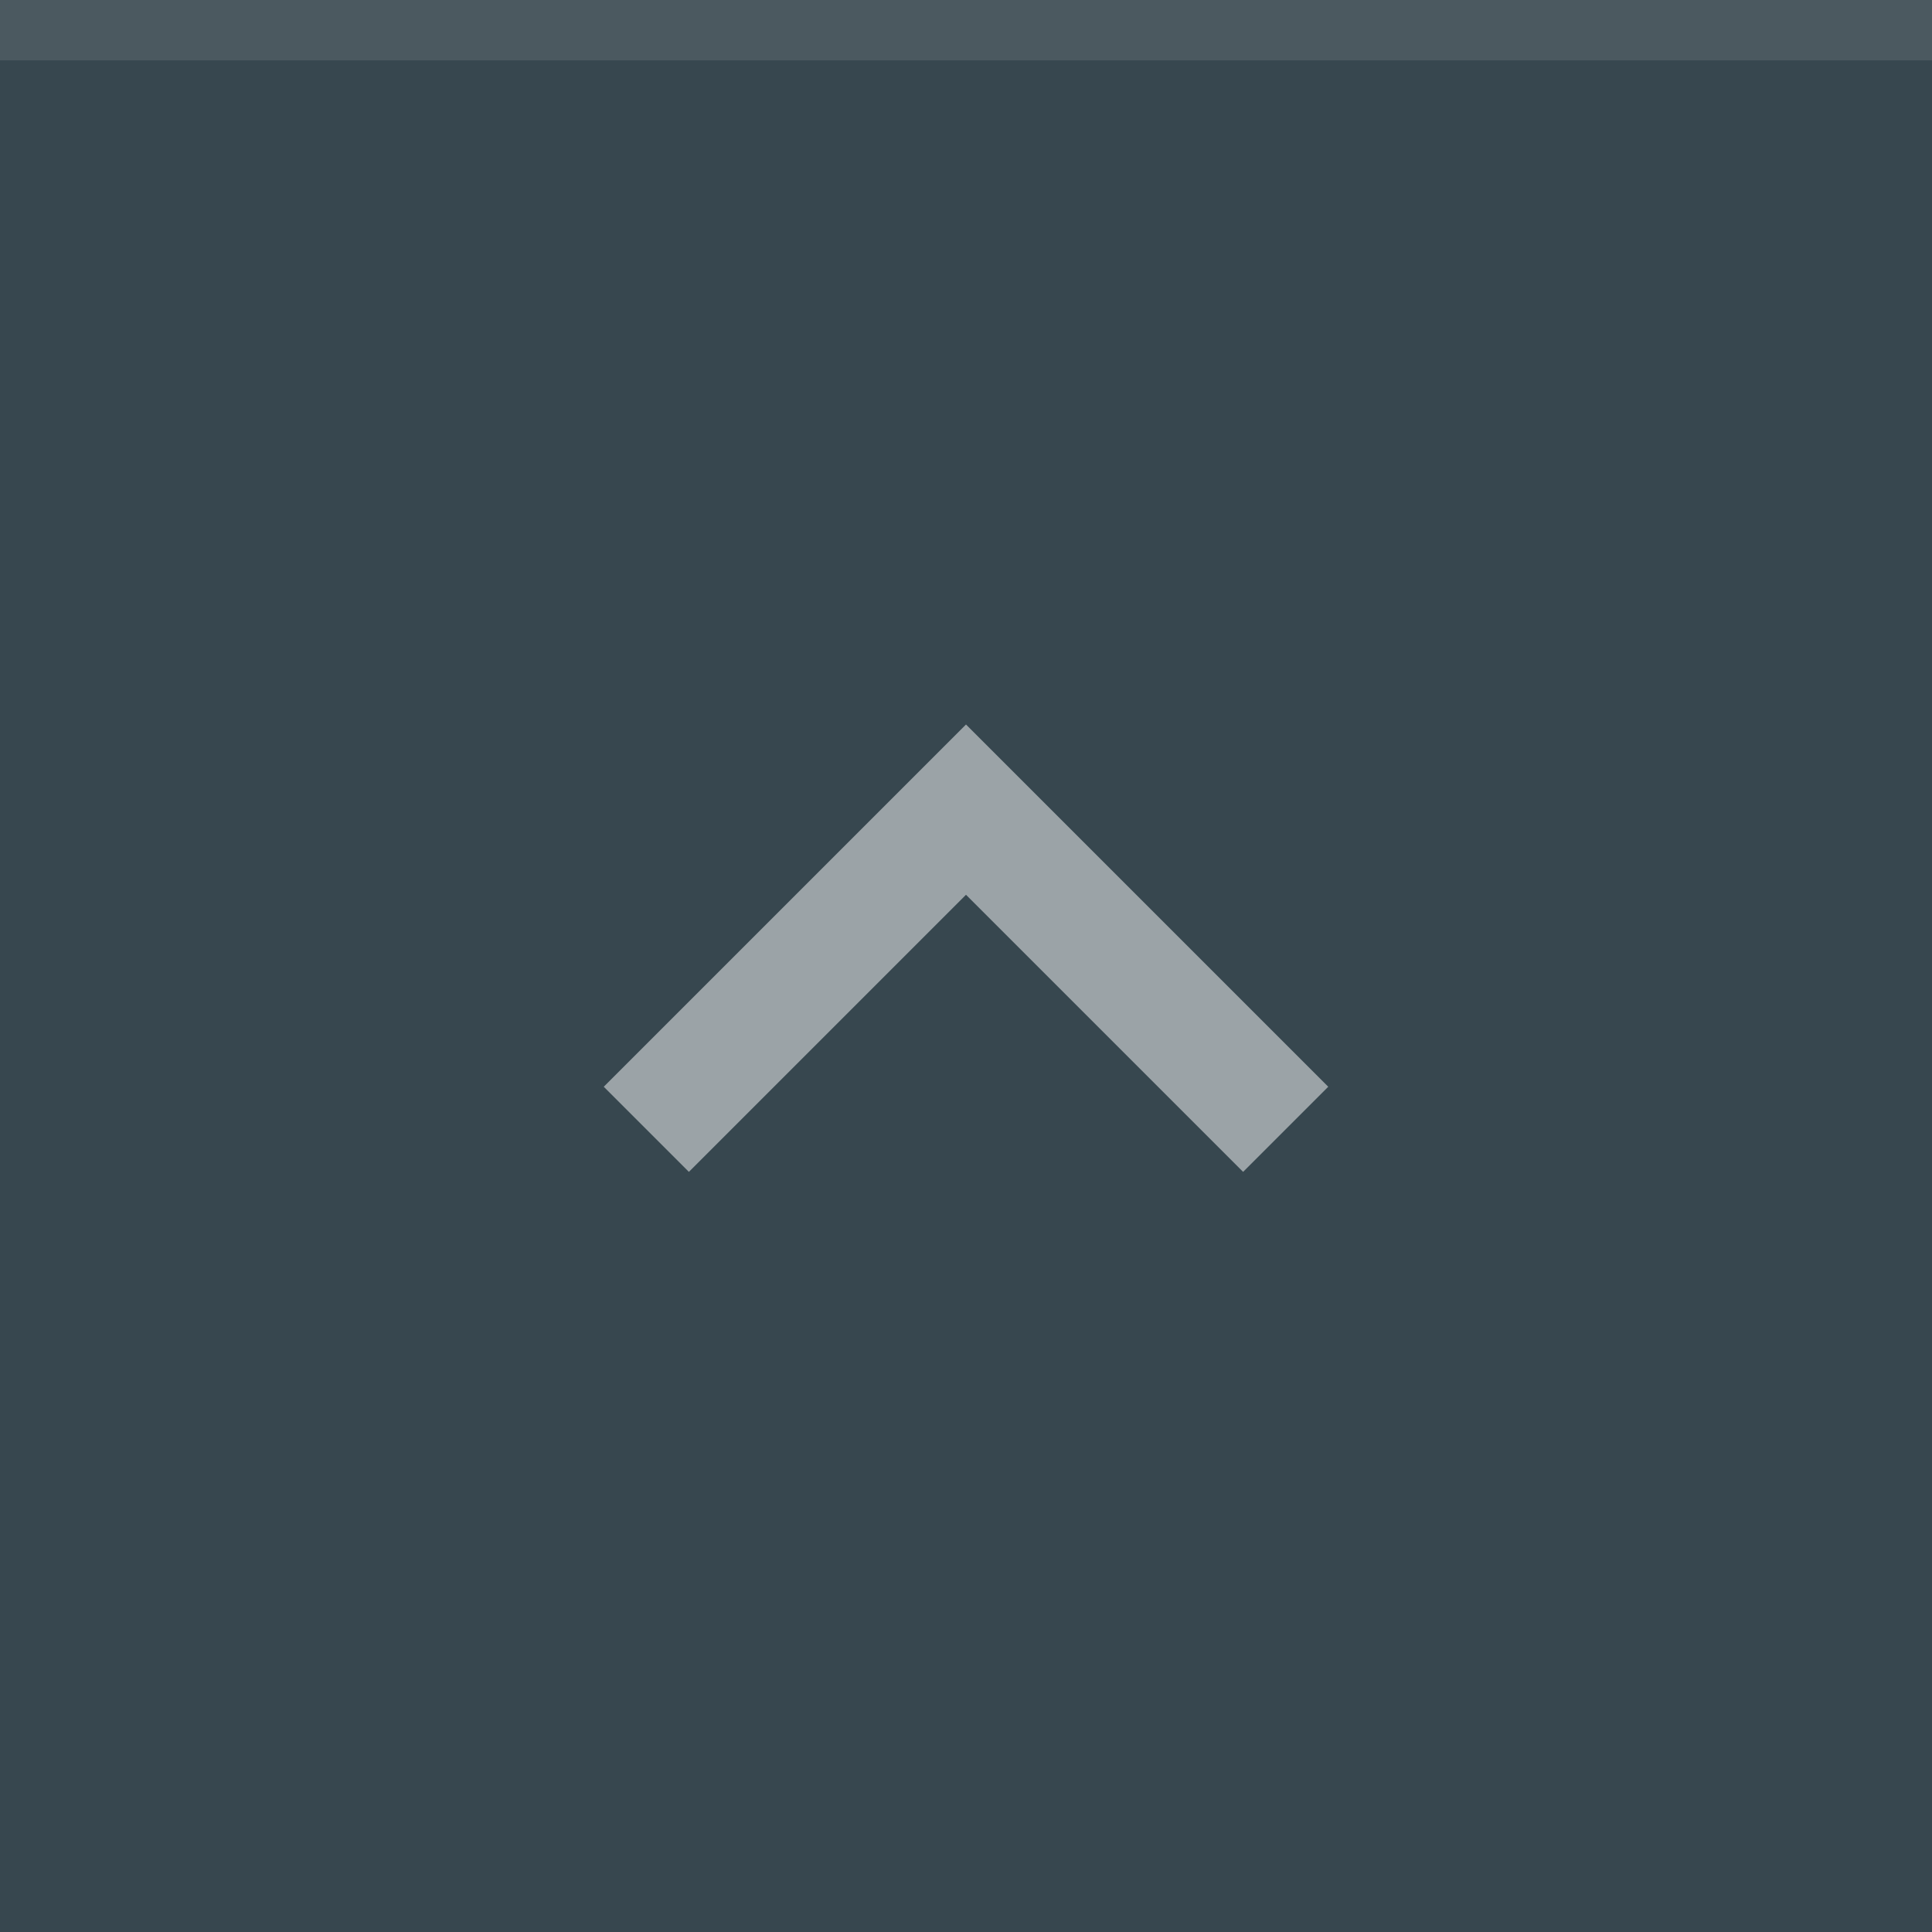
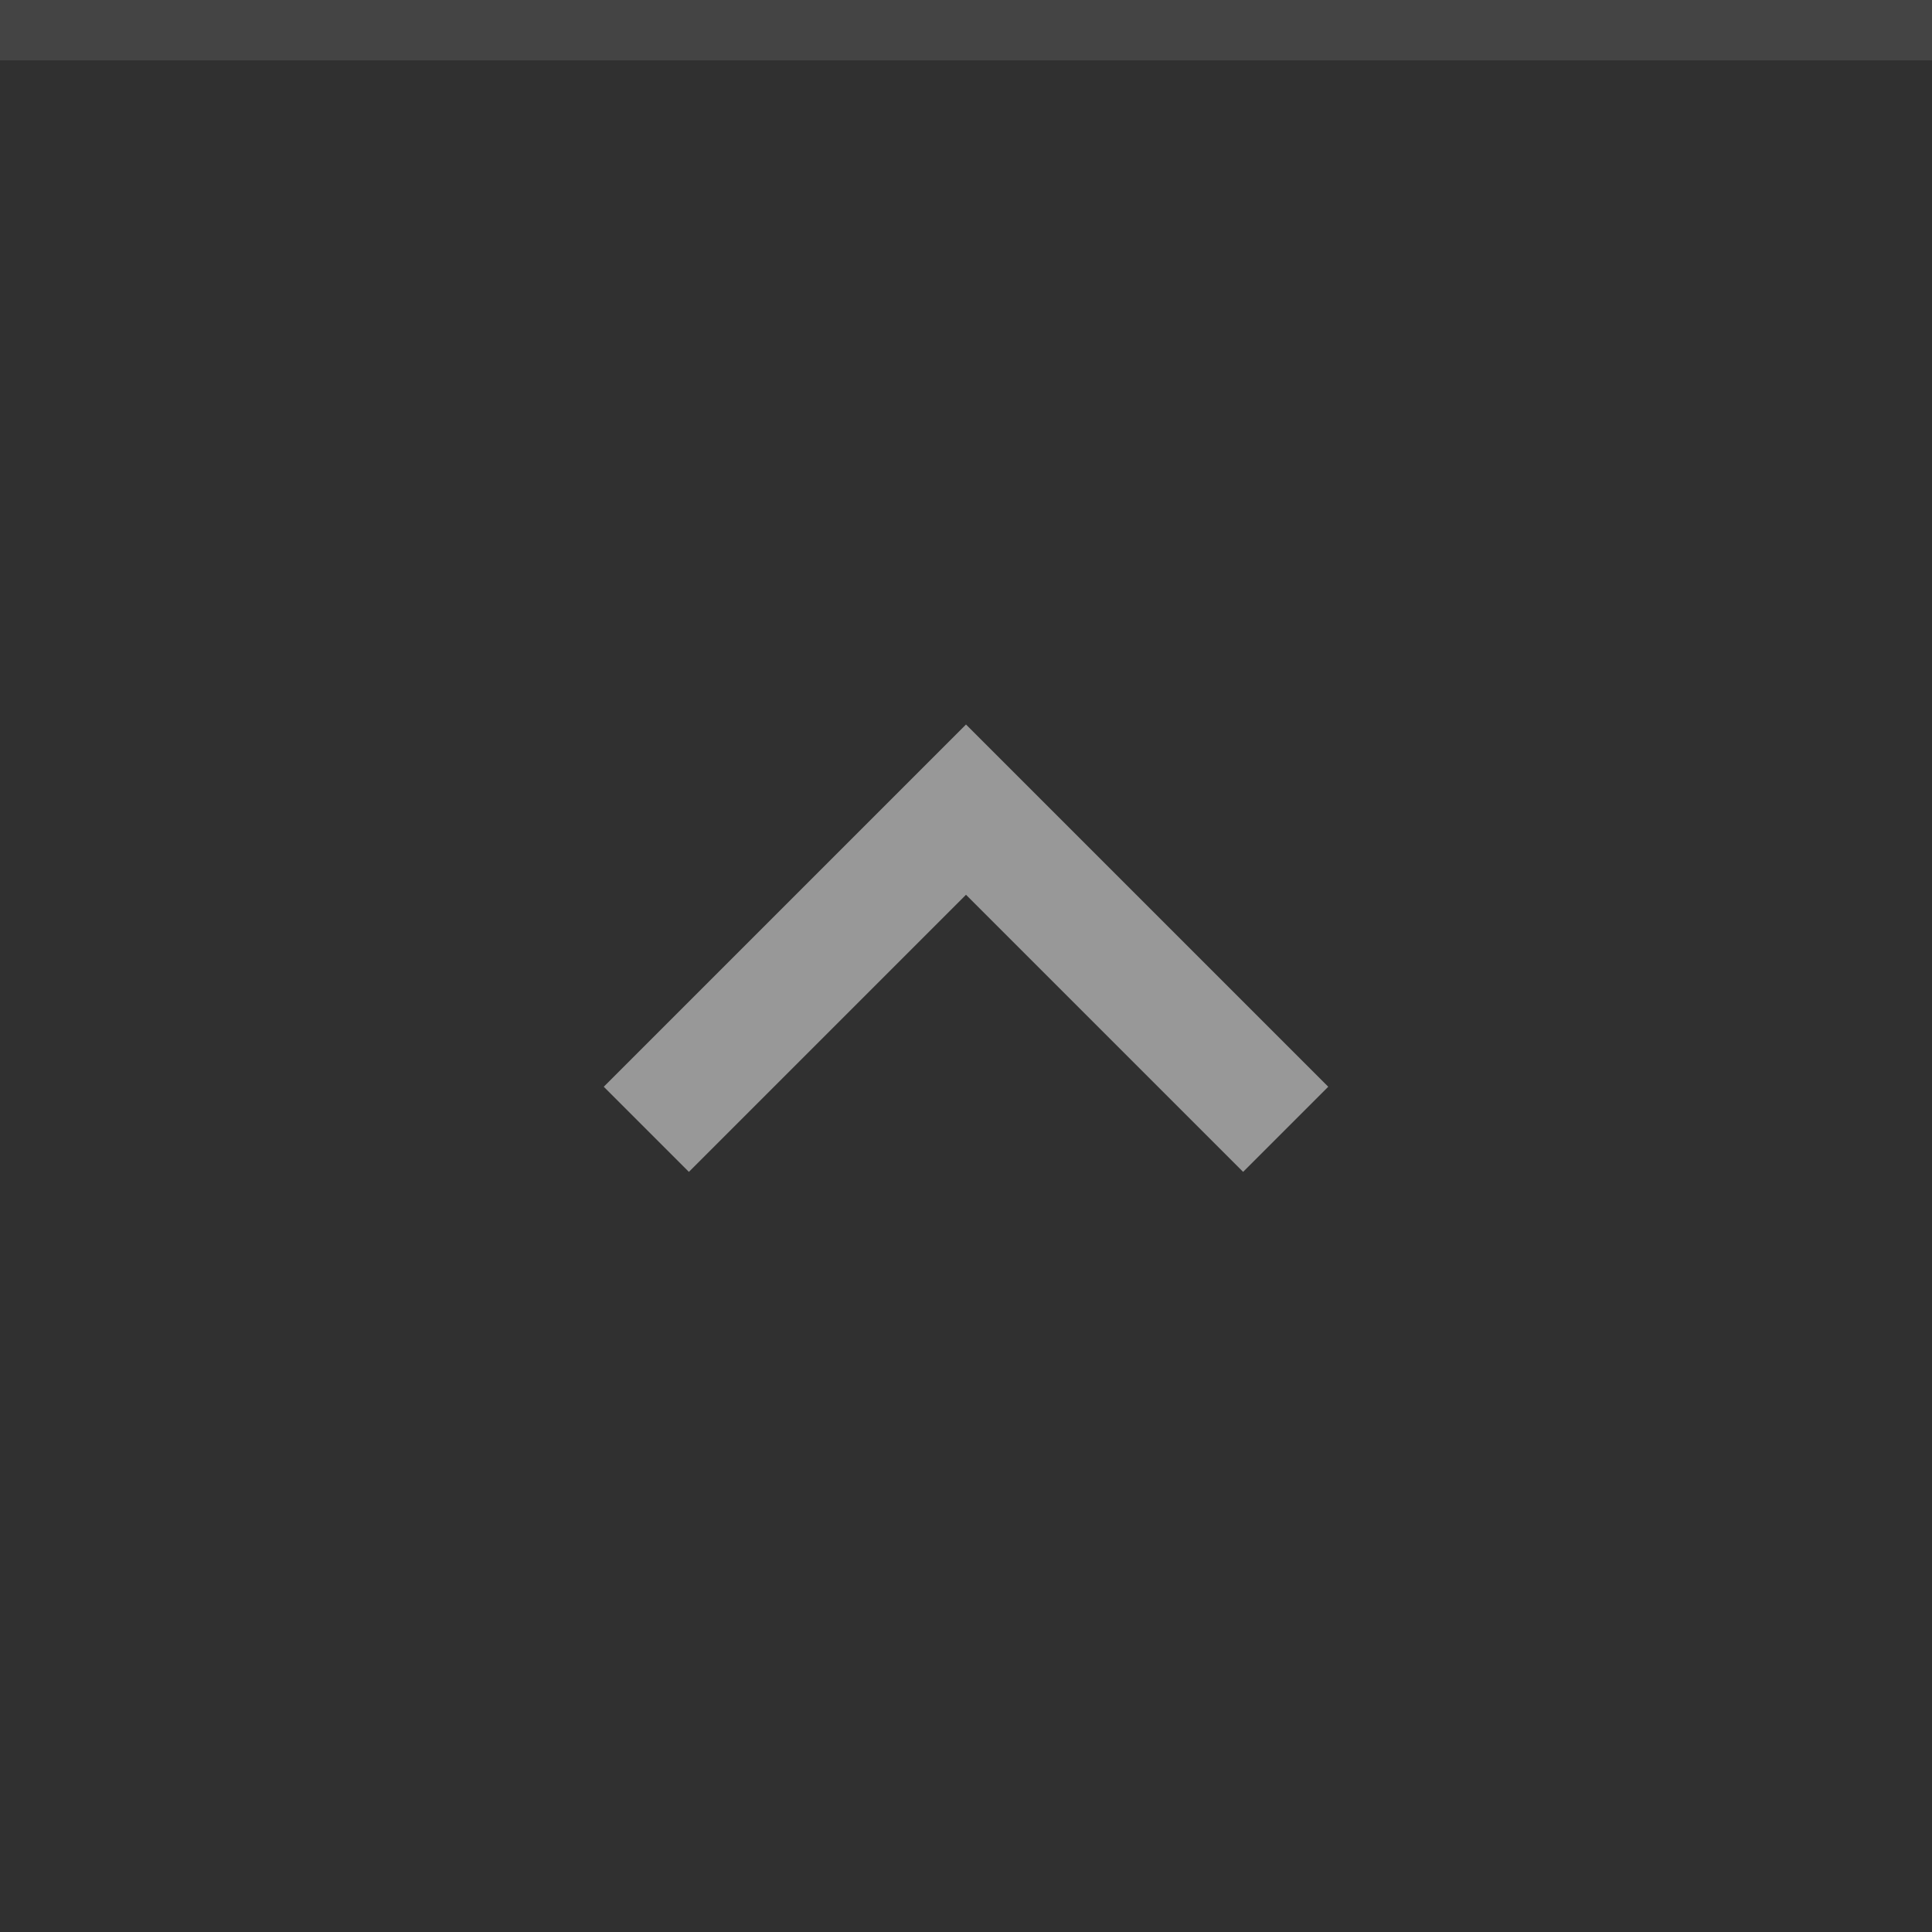
<svg xmlns="http://www.w3.org/2000/svg" width="32" height="32" viewBox="0 0 32 32">
-   <rect width="32" height="32" fill="#37474F" />
+   <rect width="32" height="32" fill="#303030" />
  <rect width="32" height="1" fill="#FFFFFF" fill-opacity="0.1" />
  <g fill="#FFFFFF" opacity="0.5">
    <circle cx="16" cy="16" r="12" opacity="0" />
    <path d="m10 18 1.41 1.41 4.59-4.59 4.59 4.59 1.41-1.41-6-6z" />
  </g>
</svg>
